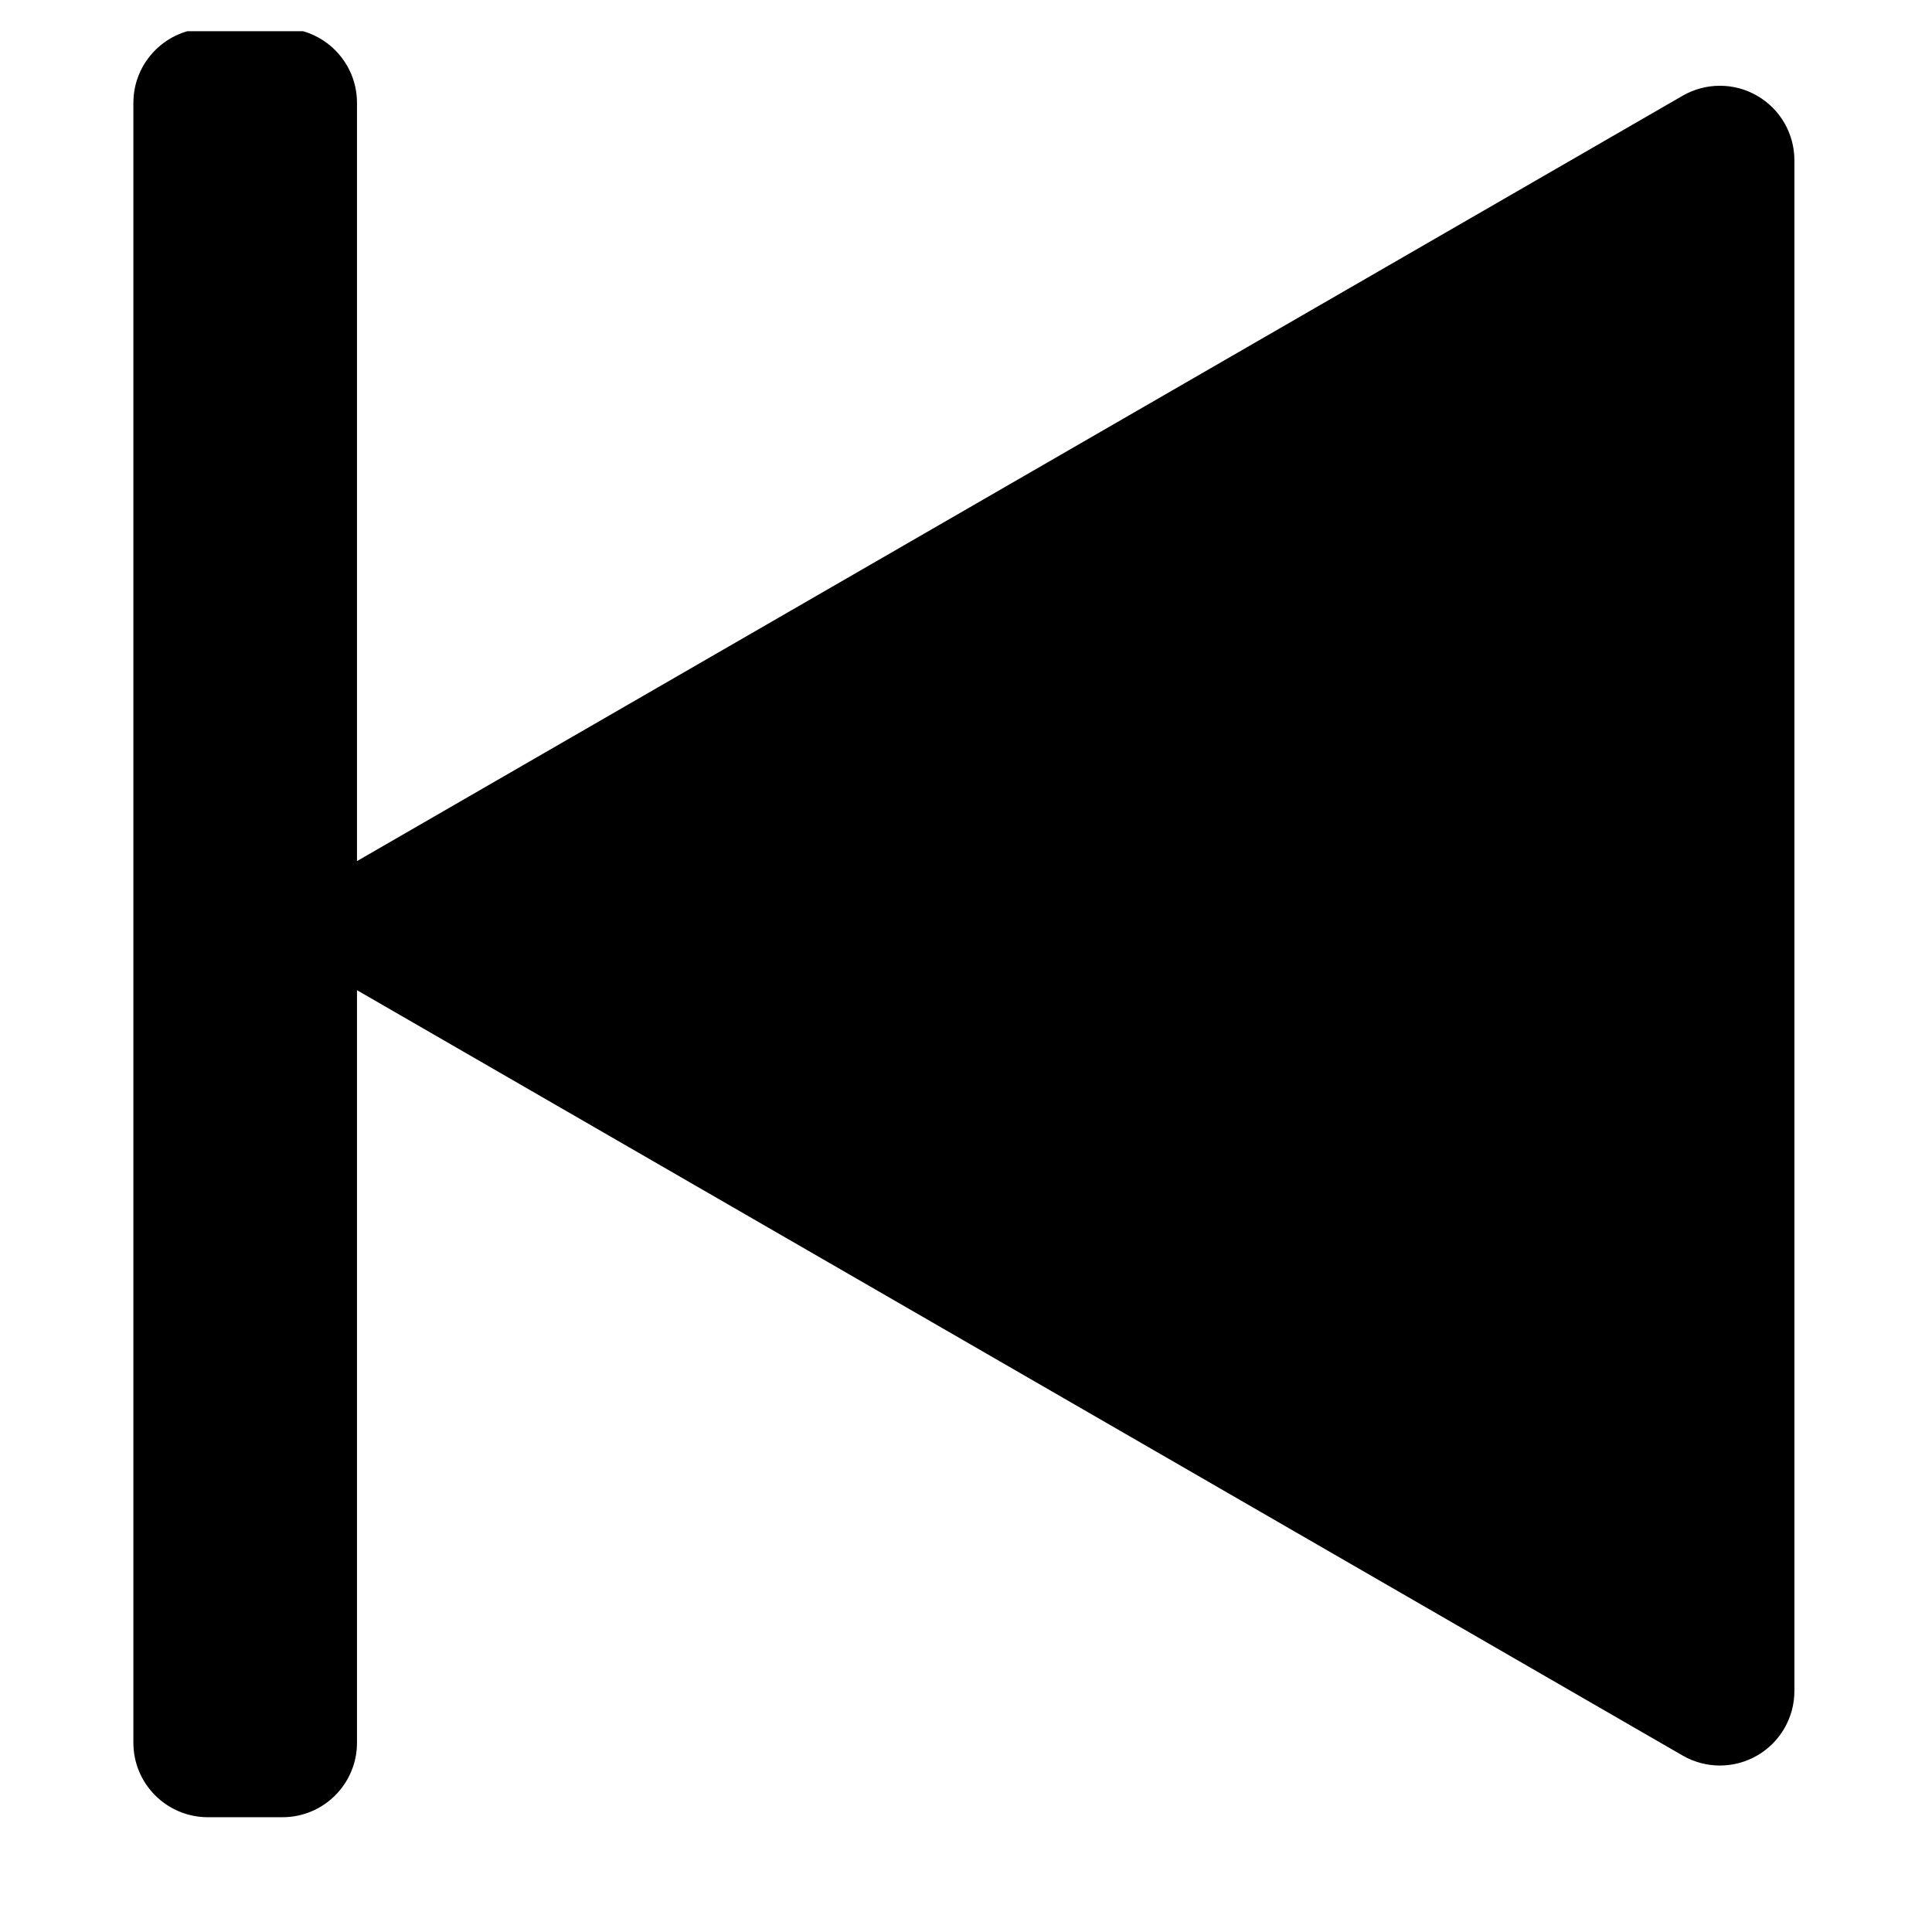
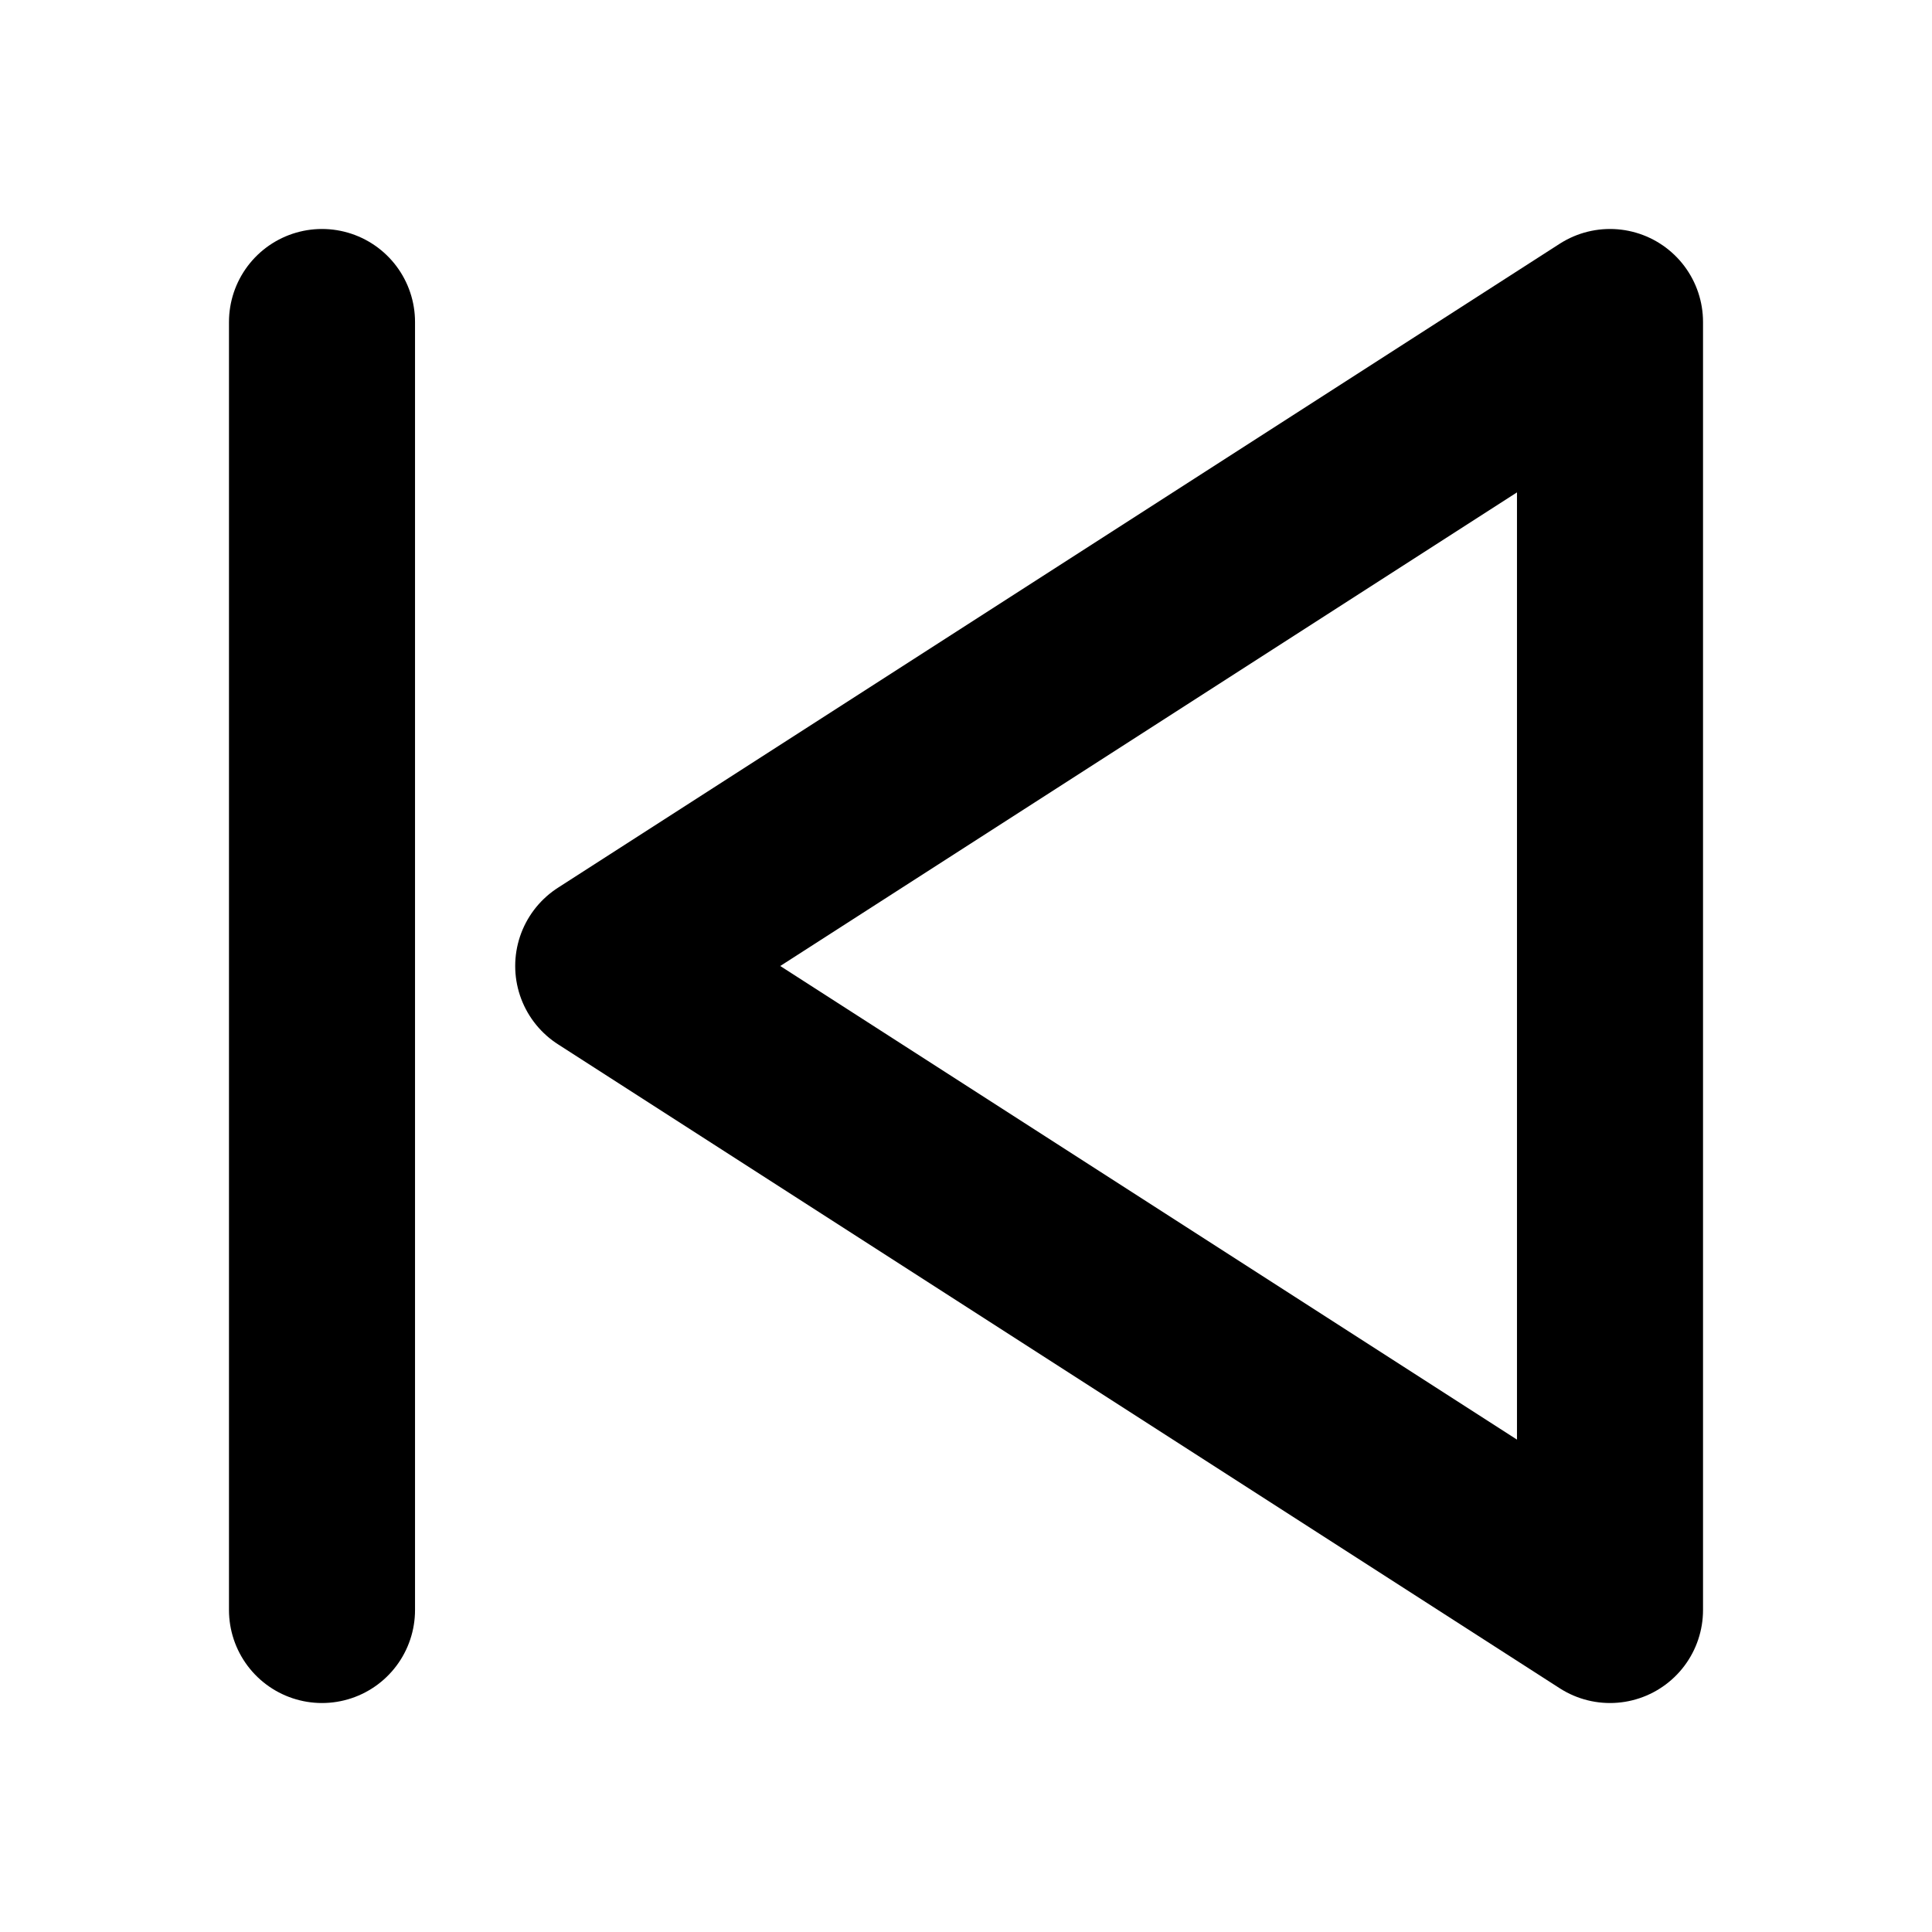
- <svg xmlns="http://www.w3.org/2000/svg" width="100%" height="100%" viewBox="0 0 27 27" version="1.1" xml:space="preserve" style="fill-rule:evenodd;clip-rule:evenodd;stroke-linejoin:round;stroke-miterlimit:2;">
-   <rect id="previous" x="0.971" y="0.436" width="25" height="24.96" style="fill:none;" />
-   <clipPath id="_clip1">
-     <rect x="0.971" y="0.436" width="25" height="24.96" />
-   </clipPath>
-   <g clip-path="url(#_clip1)">
-     <path d="M4.989,13.838L4.989,24.355C4.989,24.93 4.523,25.396 3.947,25.396L2.906,25.396C2.33,25.396 1.864,24.93 1.864,24.355L1.864,1.438C1.864,0.863 2.33,0.396 2.906,0.396L3.947,0.396C4.523,0.396 4.989,0.863 4.989,1.438L4.989,12.034L23.515,1.338C23.837,1.152 24.234,1.152 24.556,1.338C24.879,1.524 25.077,1.868 25.077,2.24L25.077,23.632C25.077,24.004 24.879,24.348 24.556,24.534C24.234,24.72 23.837,24.72 23.515,24.534L4.989,13.838Z" />
-   </g>
+ <svg xmlns="http://www.w3.org/2000/svg" viewBox="0 0 27 27" xml:space="preserve" style="fill-rule:evenodd;clip-rule:evenodd;stroke-linejoin:round;stroke-miterlimit:2">
+   <path style="fill:none;stroke:#000;stroke-width:2.6px;stroke-linecap:round;stroke-linejoin:round" d="M22.5 4.5L8.5 13.5L22.5 22.5ZM4.5 4.5L4.5 22.5" />
</svg>
